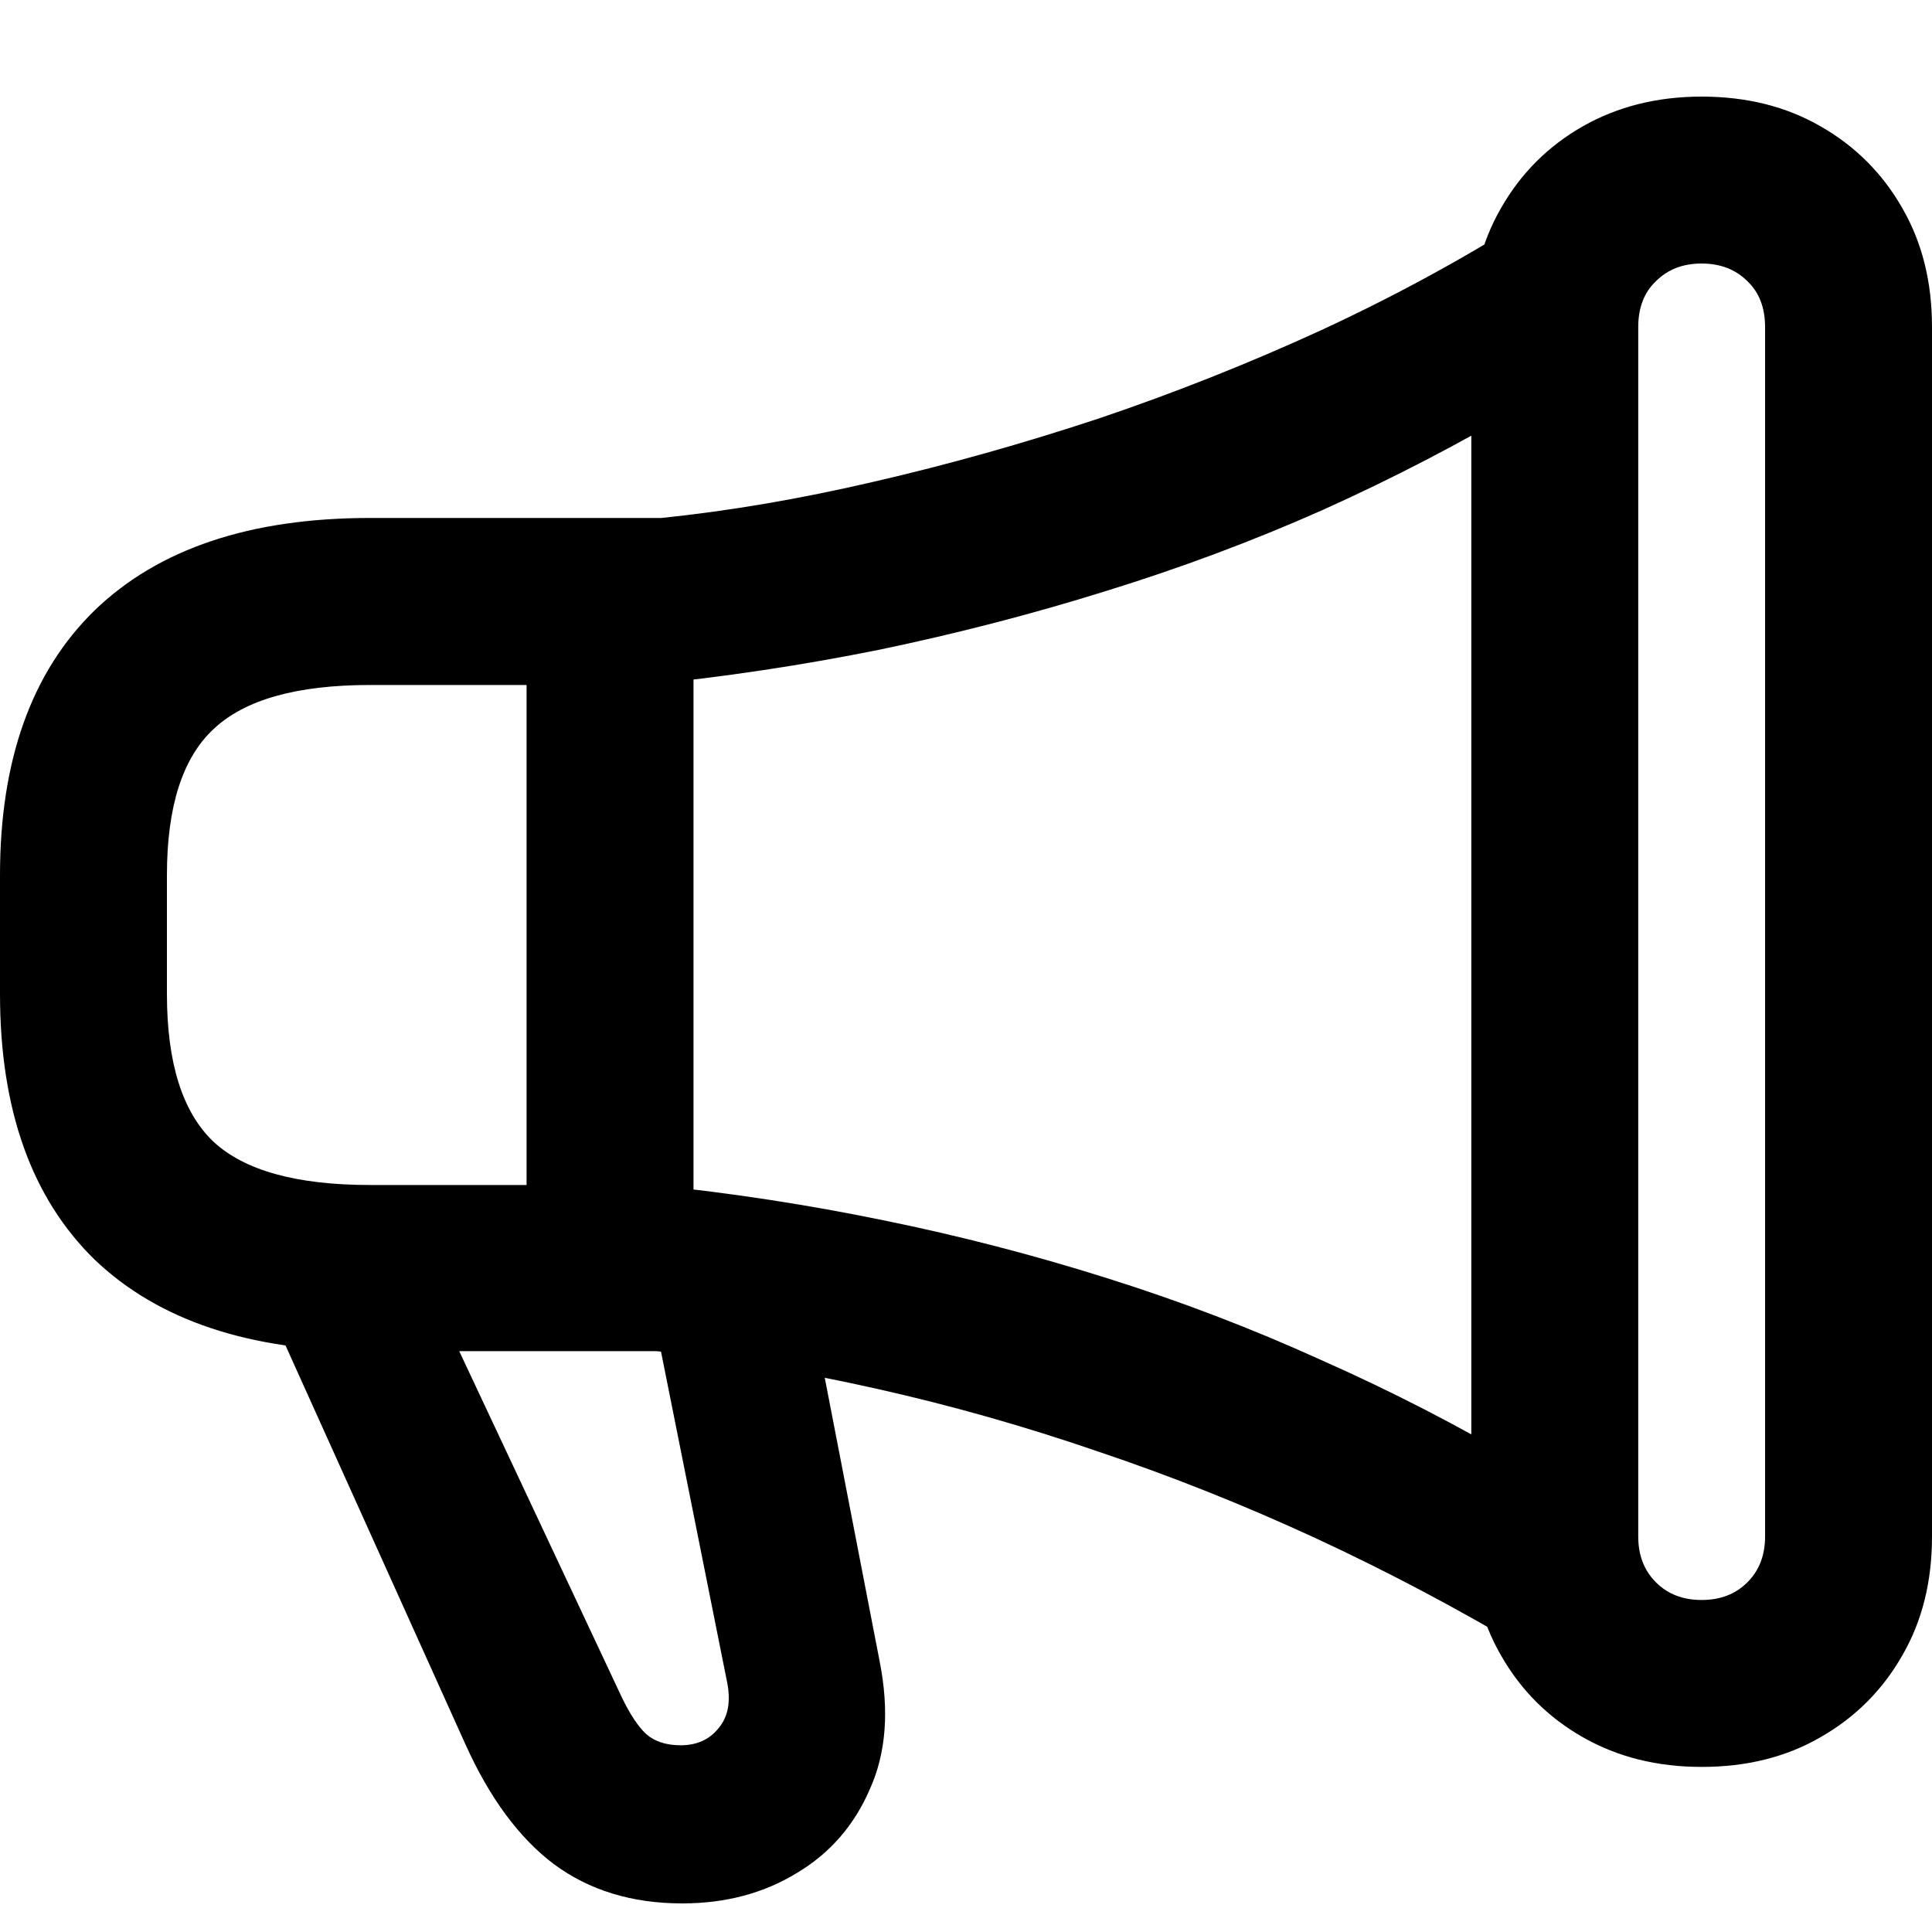
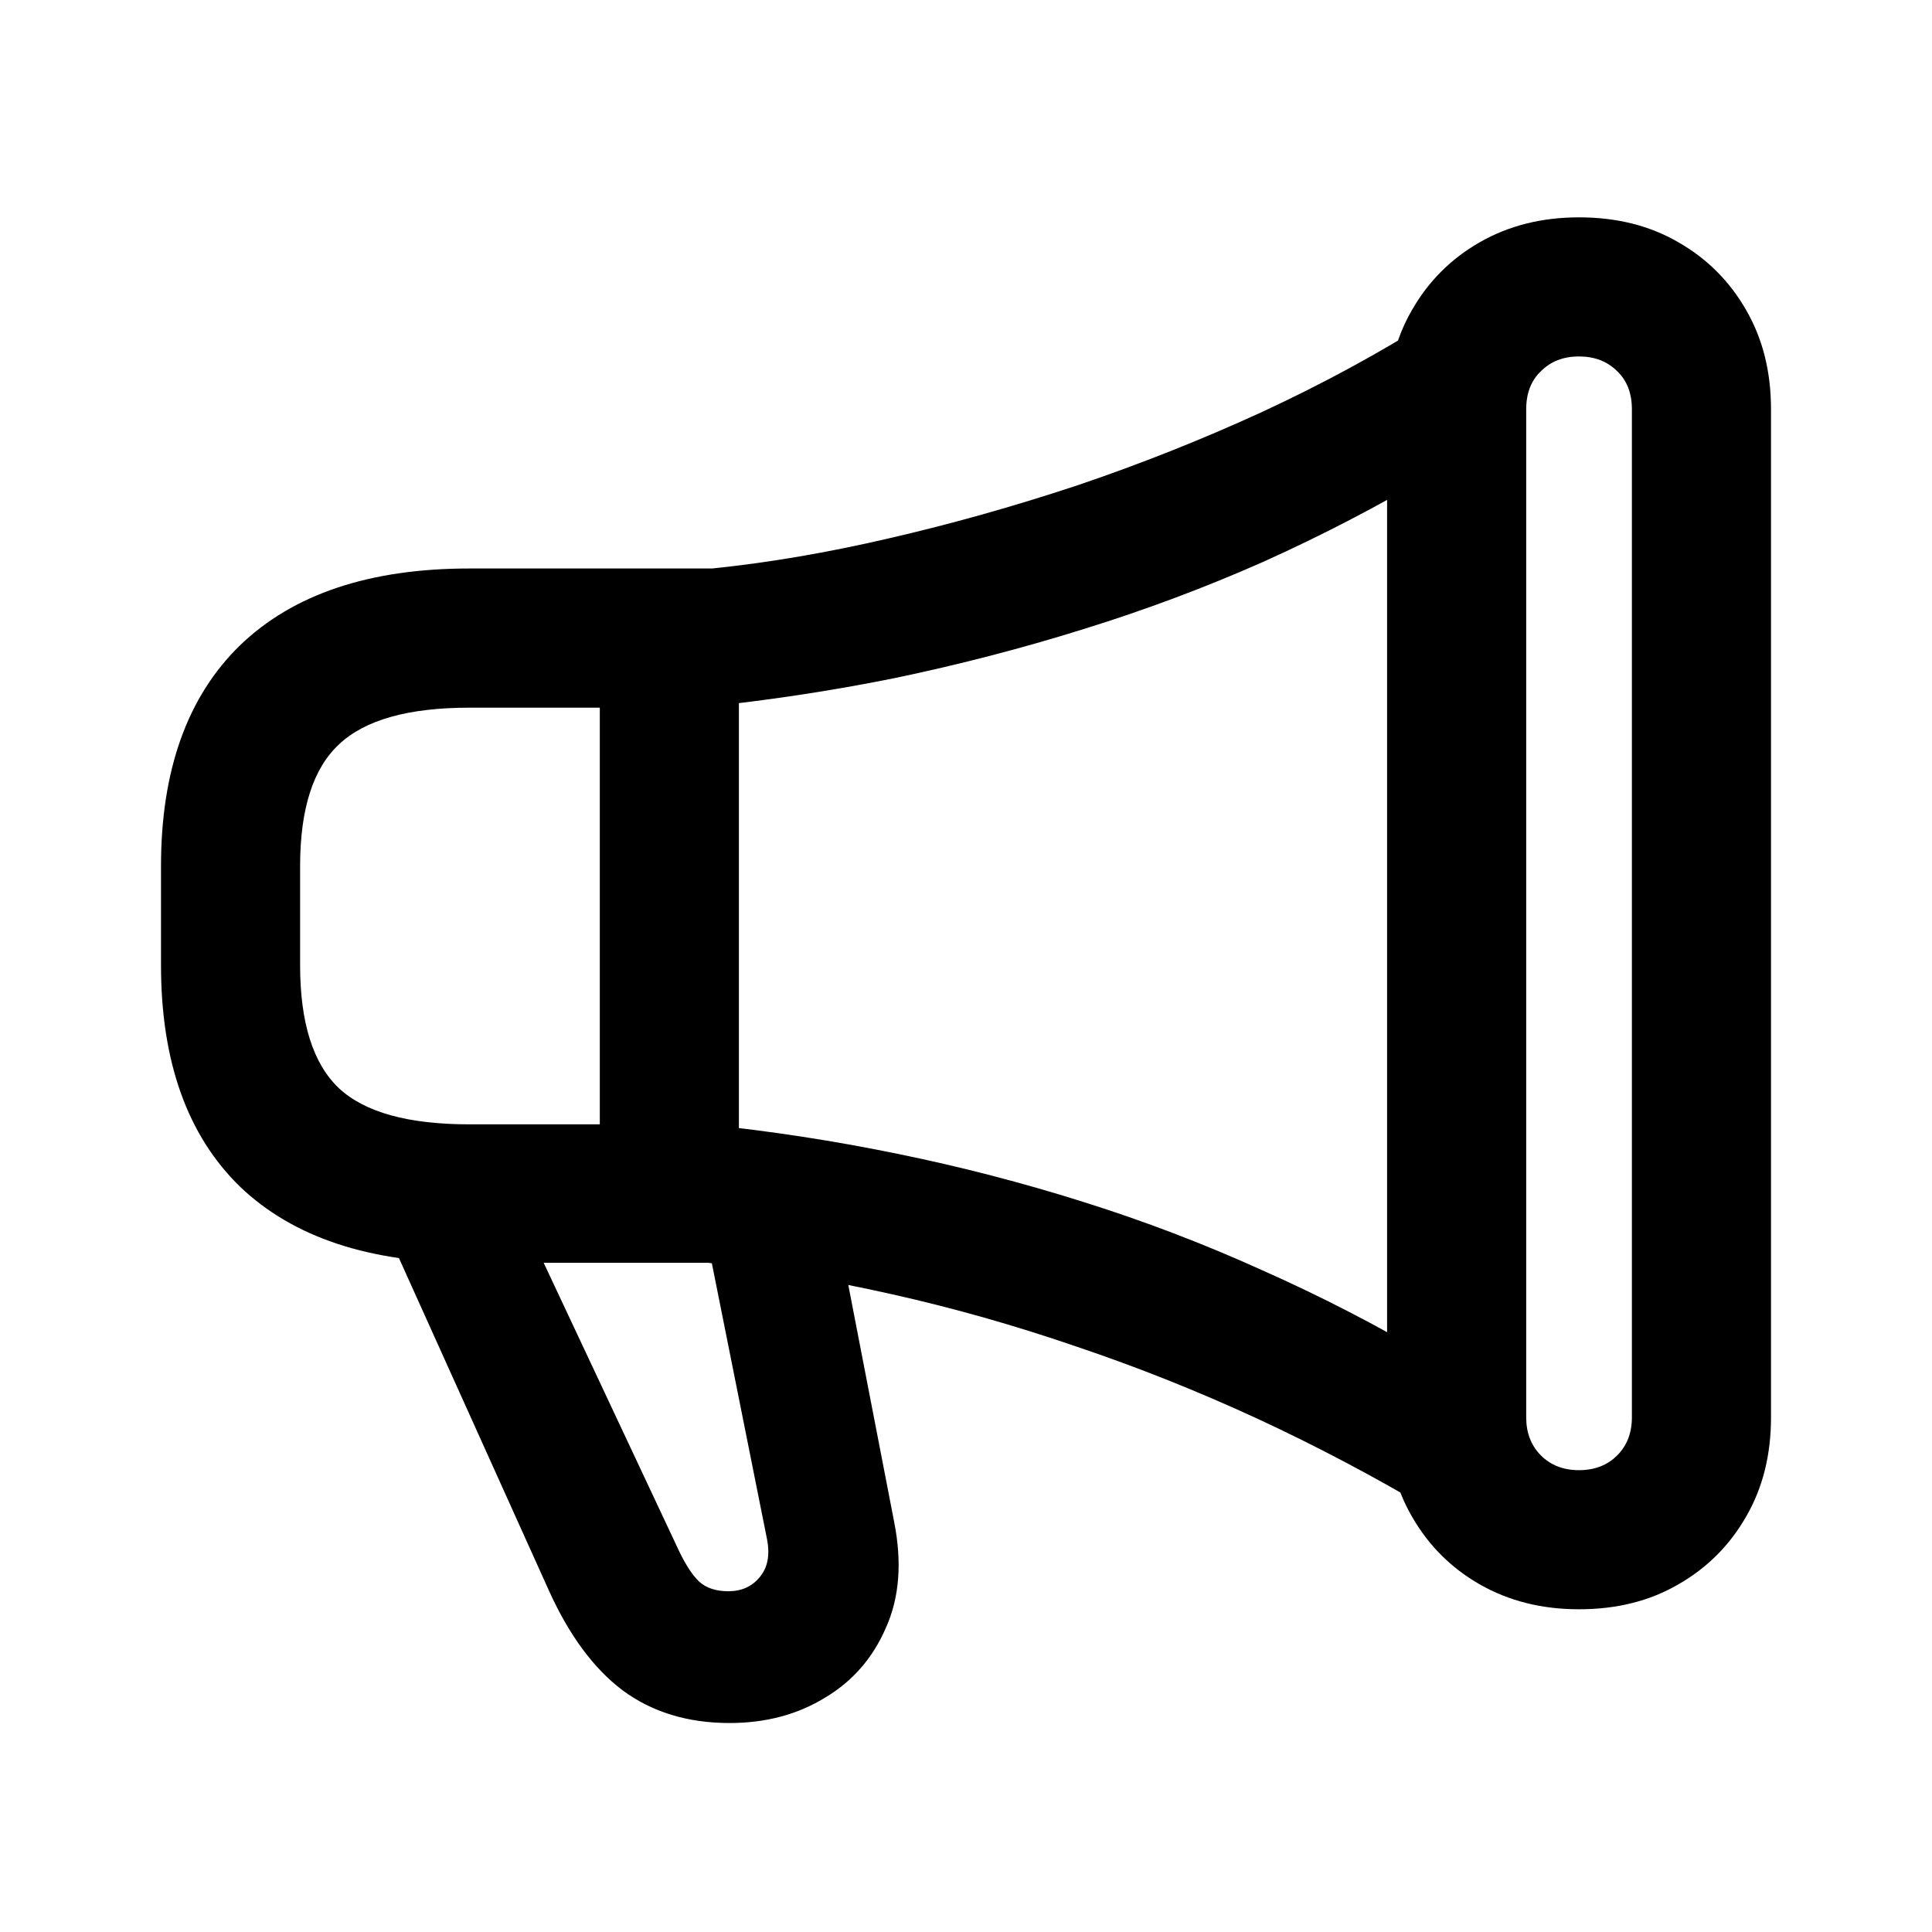
- <svg xmlns="http://www.w3.org/2000/svg" width="20" height="20" viewBox="0 0 20 20" fill="none">
-   <path d="M0 10.29C0 11.486 0.327 12.403 0.98 13.04C1.64 13.671 2.59 13.987 3.83 13.987H6.797C7.556 14.076 8.317 14.206 9.082 14.378C9.846 14.549 10.608 14.765 11.367 15.026C12.126 15.281 12.876 15.58 13.619 15.923C14.361 16.267 15.089 16.652 15.804 17.078V15.175C15.111 14.765 14.402 14.4 13.677 14.079C12.957 13.752 12.217 13.469 11.458 13.231C10.705 12.993 9.935 12.793 9.148 12.633C8.367 12.472 7.572 12.35 6.764 12.267H3.83C3.072 12.267 2.532 12.118 2.21 11.819C1.889 11.514 1.728 11.004 1.728 10.29V9.06C1.728 8.351 1.889 7.847 2.21 7.548C2.532 7.243 3.072 7.091 3.83 7.091H6.672C7.498 7.008 8.309 6.886 9.107 6.725C9.904 6.559 10.685 6.357 11.45 6.118C12.22 5.88 12.968 5.601 13.693 5.279C14.419 4.952 15.123 4.587 15.804 4.182V2.263C15.139 2.684 14.43 3.069 13.677 3.418C12.929 3.761 12.162 4.066 11.375 4.332C10.589 4.592 9.81 4.811 9.04 4.988C8.276 5.166 7.545 5.29 6.847 5.362H3.83C2.59 5.362 1.64 5.681 0.98 6.318C0.327 6.955 0 7.869 0 9.06V10.29ZM8.417 13.638H6.772L7.528 17.419C7.567 17.618 7.536 17.776 7.437 17.892C7.342 18.009 7.212 18.067 7.046 18.067C6.897 18.067 6.777 18.028 6.689 17.951C6.606 17.873 6.523 17.748 6.44 17.577L4.512 13.472H2.75L4.819 18.059C5.069 18.613 5.373 19.025 5.733 19.297C6.099 19.568 6.542 19.704 7.063 19.704C7.511 19.704 7.907 19.599 8.251 19.388C8.594 19.183 8.846 18.892 9.007 18.516C9.173 18.145 9.206 17.707 9.107 17.203L8.417 13.638ZM5.451 6.06V13.289H7.179V6.06H5.451ZM15.231 15.907C15.231 16.372 15.333 16.782 15.538 17.136C15.743 17.496 16.026 17.779 16.386 17.984C16.746 18.189 17.155 18.291 17.615 18.291C18.081 18.291 18.491 18.189 18.845 17.984C19.205 17.779 19.488 17.496 19.693 17.136C19.898 16.782 20 16.372 20 15.907V3.385C20 2.919 19.898 2.51 19.693 2.155C19.488 1.795 19.205 1.512 18.845 1.307C18.491 1.103 18.081 1 17.615 1C17.155 1 16.746 1.103 16.386 1.307C16.026 1.512 15.743 1.795 15.538 2.155C15.333 2.51 15.231 2.919 15.231 3.385V15.907ZM16.959 15.907V3.385C16.959 3.185 17.02 3.027 17.142 2.911C17.264 2.789 17.421 2.728 17.615 2.728C17.809 2.728 17.967 2.789 18.089 2.911C18.211 3.027 18.272 3.185 18.272 3.385V15.907C18.272 16.1 18.211 16.258 18.089 16.38C17.967 16.502 17.809 16.563 17.615 16.563C17.421 16.563 17.264 16.502 17.142 16.38C17.02 16.258 16.959 16.1 16.959 15.907Z" fill="black" />
+ <svg xmlns="http://www.w3.org/2000/svg" width="24" height="24" viewBox="0 0 24 24" fill="none">
+   <path d="M2 11.99C2 13.186 2.327 14.103 2.98 14.74C3.64 15.371 4.59 15.687 5.83 15.687H8.797C9.556 15.776 10.317 15.906 11.082 16.078C11.846 16.249 12.608 16.465 13.367 16.726C14.126 16.981 14.876 17.28 15.619 17.623C16.361 17.967 17.089 18.352 17.804 18.778V16.875C17.111 16.465 16.402 16.1 15.677 15.778C14.957 15.452 14.217 15.169 13.458 14.931C12.705 14.693 11.935 14.493 11.148 14.333C10.367 14.172 9.572 14.05 8.764 13.967H5.83C5.072 13.967 4.532 13.818 4.21 13.518C3.889 13.214 3.728 12.704 3.728 11.99V10.76C3.728 10.051 3.889 9.547 4.21 9.248C4.532 8.943 5.072 8.791 5.83 8.791H8.672C9.498 8.707 10.309 8.586 11.107 8.425C11.904 8.259 12.685 8.057 13.45 7.818C14.22 7.58 14.968 7.3 15.693 6.979C16.419 6.652 17.123 6.287 17.804 5.882V3.963C17.139 4.384 16.43 4.769 15.677 5.118C14.929 5.461 14.162 5.766 13.375 6.032C12.589 6.292 11.81 6.511 11.04 6.688C10.276 6.866 9.545 6.99 8.847 7.062H5.83C4.59 7.062 3.64 7.381 2.98 8.018C2.327 8.655 2 9.569 2 10.76V11.99ZM10.417 15.338H8.772L9.528 19.119C9.567 19.318 9.536 19.476 9.437 19.592C9.342 19.709 9.212 19.767 9.046 19.767C8.897 19.767 8.777 19.728 8.689 19.651C8.606 19.573 8.523 19.448 8.44 19.277L6.512 15.172H4.75L6.819 19.759C7.069 20.312 7.373 20.725 7.733 20.997C8.099 21.268 8.542 21.404 9.063 21.404C9.511 21.404 9.907 21.299 10.251 21.088C10.594 20.883 10.846 20.592 11.007 20.216C11.173 19.845 11.207 19.407 11.107 18.903L10.417 15.338ZM7.451 7.76V14.989H9.179V7.76H7.451ZM17.231 17.607C17.231 18.072 17.333 18.482 17.538 18.836C17.743 19.196 18.026 19.479 18.386 19.684C18.746 19.889 19.155 19.991 19.615 19.991C20.081 19.991 20.491 19.889 20.845 19.684C21.205 19.479 21.488 19.196 21.693 18.836C21.898 18.482 22 18.072 22 17.607V5.085C22 4.619 21.898 4.21 21.693 3.855C21.488 3.495 21.205 3.212 20.845 3.007C20.491 2.802 20.081 2.7 19.615 2.7C19.155 2.7 18.746 2.802 18.386 3.007C18.026 3.212 17.743 3.495 17.538 3.855C17.333 4.21 17.231 4.619 17.231 5.085V17.607ZM18.959 17.607V5.085C18.959 4.885 19.02 4.727 19.142 4.611C19.264 4.489 19.421 4.428 19.615 4.428C19.809 4.428 19.967 4.489 20.089 4.611C20.211 4.727 20.272 4.885 20.272 5.085V17.607C20.272 17.8 20.211 17.958 20.089 18.08C19.967 18.202 19.809 18.263 19.615 18.263C19.421 18.263 19.264 18.202 19.142 18.08C19.02 17.958 18.959 17.8 18.959 17.607Z" fill="black" />
</svg>
